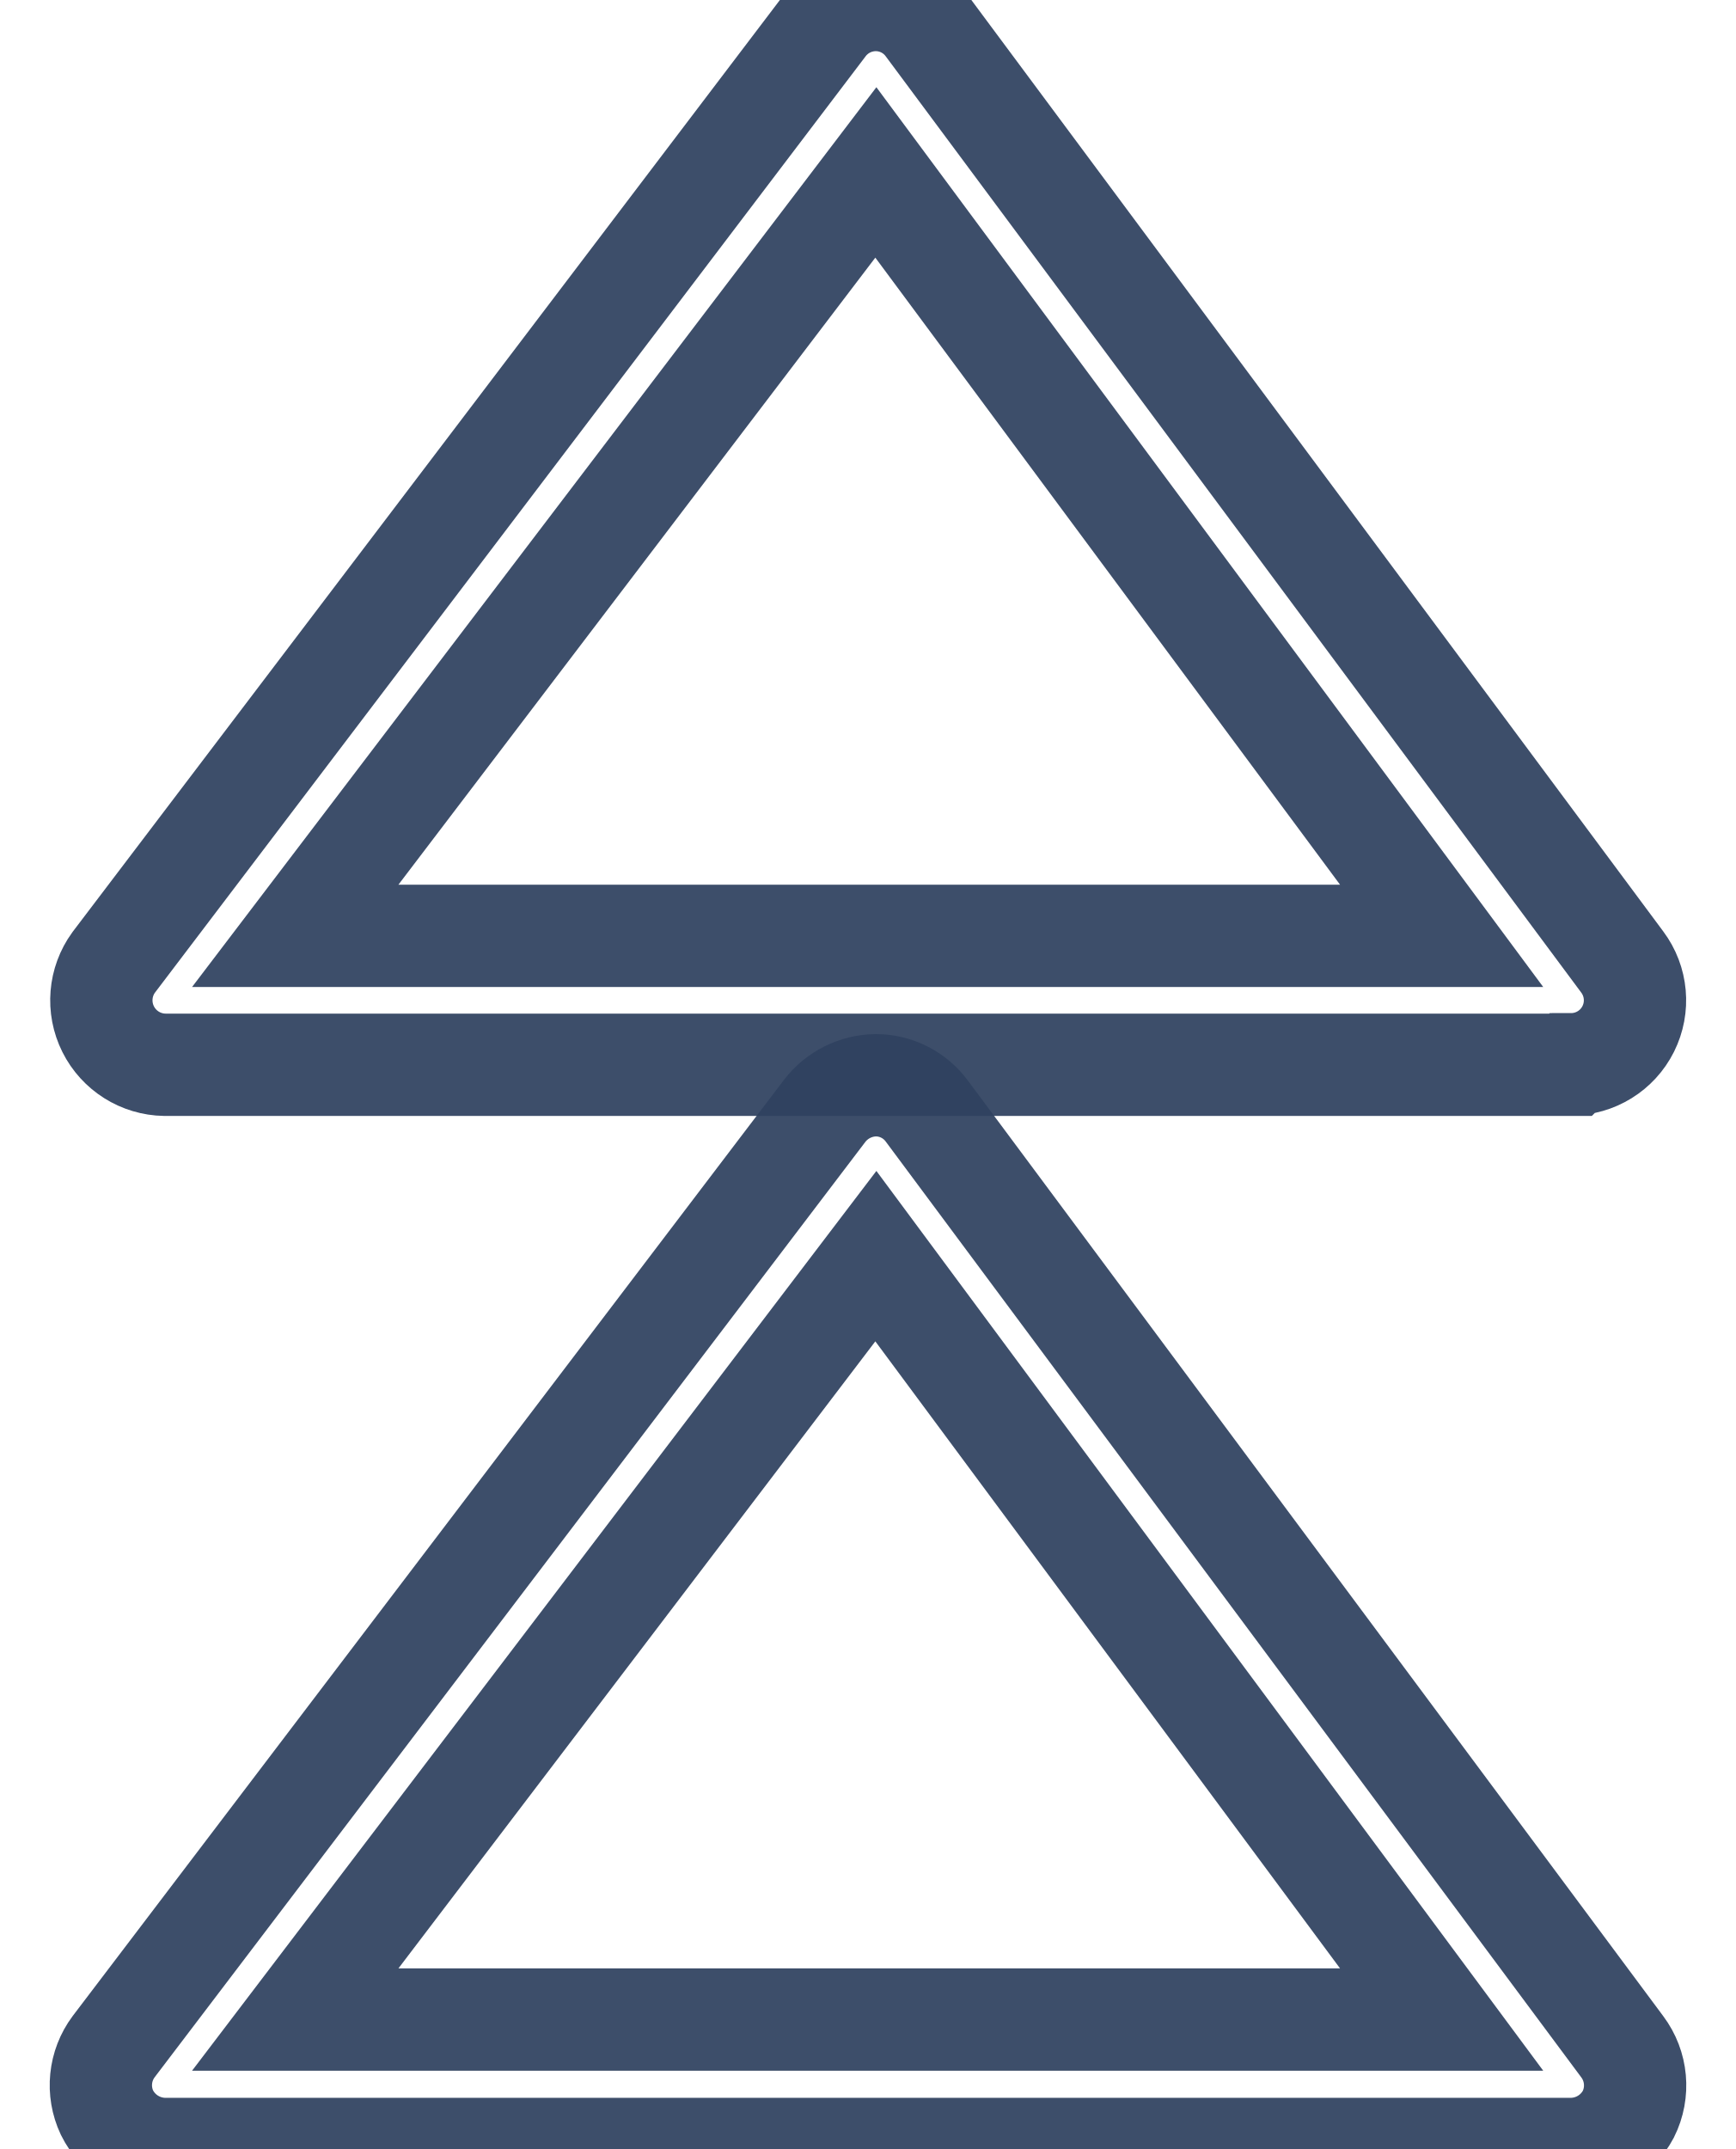
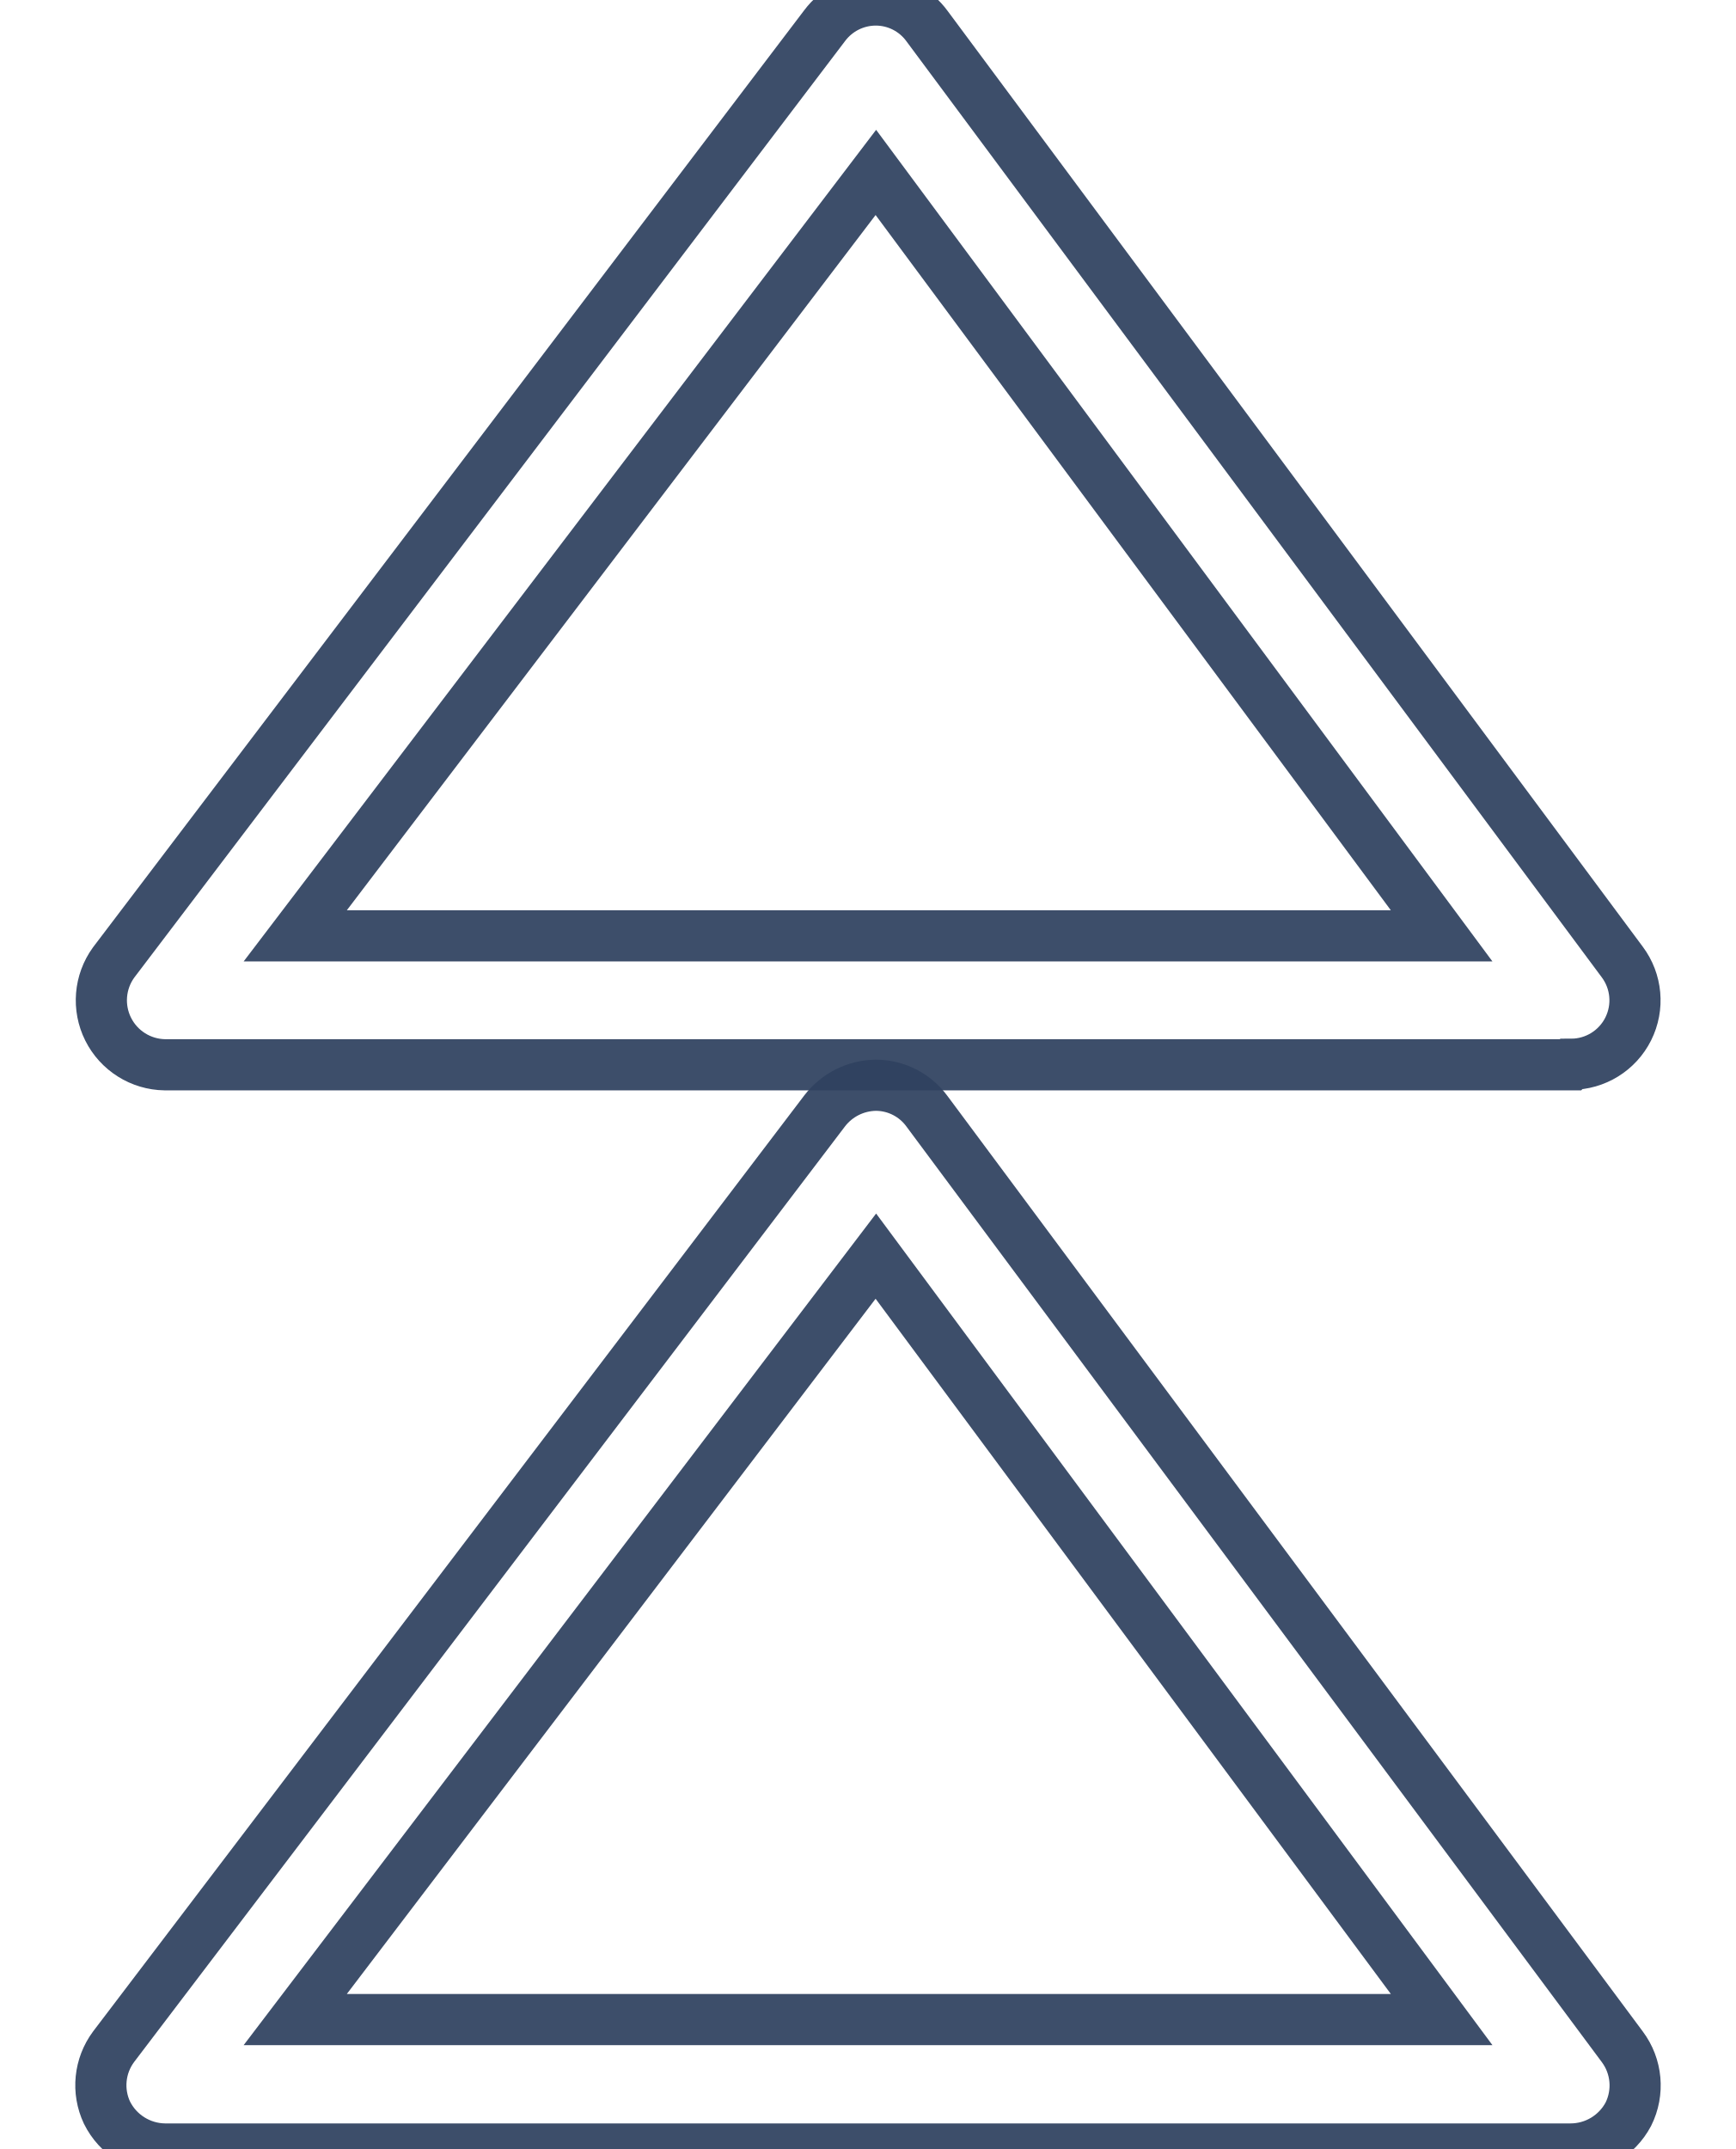
<svg xmlns="http://www.w3.org/2000/svg" width="5.25in" height="6.5in" viewBox="0 0 30 42" version="1.1" id="svg5">
  <defs id="defs2" />
  <g fill="none" stroke="#2f4260ee">
-     <path stroke-width="2" d="M28.74,20.81H1.26a1.26,1.26,0,0,1-1-2L14.16.5a1.25,1.25,0,0,1,1-.5h0a1.24,1.24,0,0,1,1,.51L29.75,18.8a1.25,1.25,0,0,1-1,2ZM3.81,18.29H26.22L15.16,3.37Z" />
-     <path stroke-width="2" d="M28.74,42H1.26a1.28,1.28,0,0,1-1.13-.71A1.26,1.26,0,0,1,.26,40l13.9-18.29a1.28,1.28,0,0,1,1-.5h0a1.24,1.24,0,0,1,1,.51L29.75,40a1.26,1.26,0,0,1,.12,1.32A1.28,1.28,0,0,1,28.74,42ZM3.81,39.47H26.22L15.16,24.55Z" />
+     <path stroke-width="1" d="M28.74,20.81H1.26a1.26,1.26,0,0,1-1-2L14.16.5a1.25,1.25,0,0,1,1-.5h0a1.24,1.24,0,0,1,1,.51L29.75,18.8a1.25,1.25,0,0,1-1,2ZM3.81,18.29H26.22L15.16,3.37Z" />
+     <path stroke-width="1" d="M28.74,42H1.26a1.28,1.28,0,0,1-1.13-.71A1.26,1.26,0,0,1,.26,40l13.9-18.29a1.28,1.28,0,0,1,1-.5h0a1.24,1.24,0,0,1,1,.51L29.75,40a1.26,1.26,0,0,1,.12,1.32A1.28,1.28,0,0,1,28.74,42ZM3.81,39.47H26.22L15.16,24.55Z" />
  </g>
</svg>
